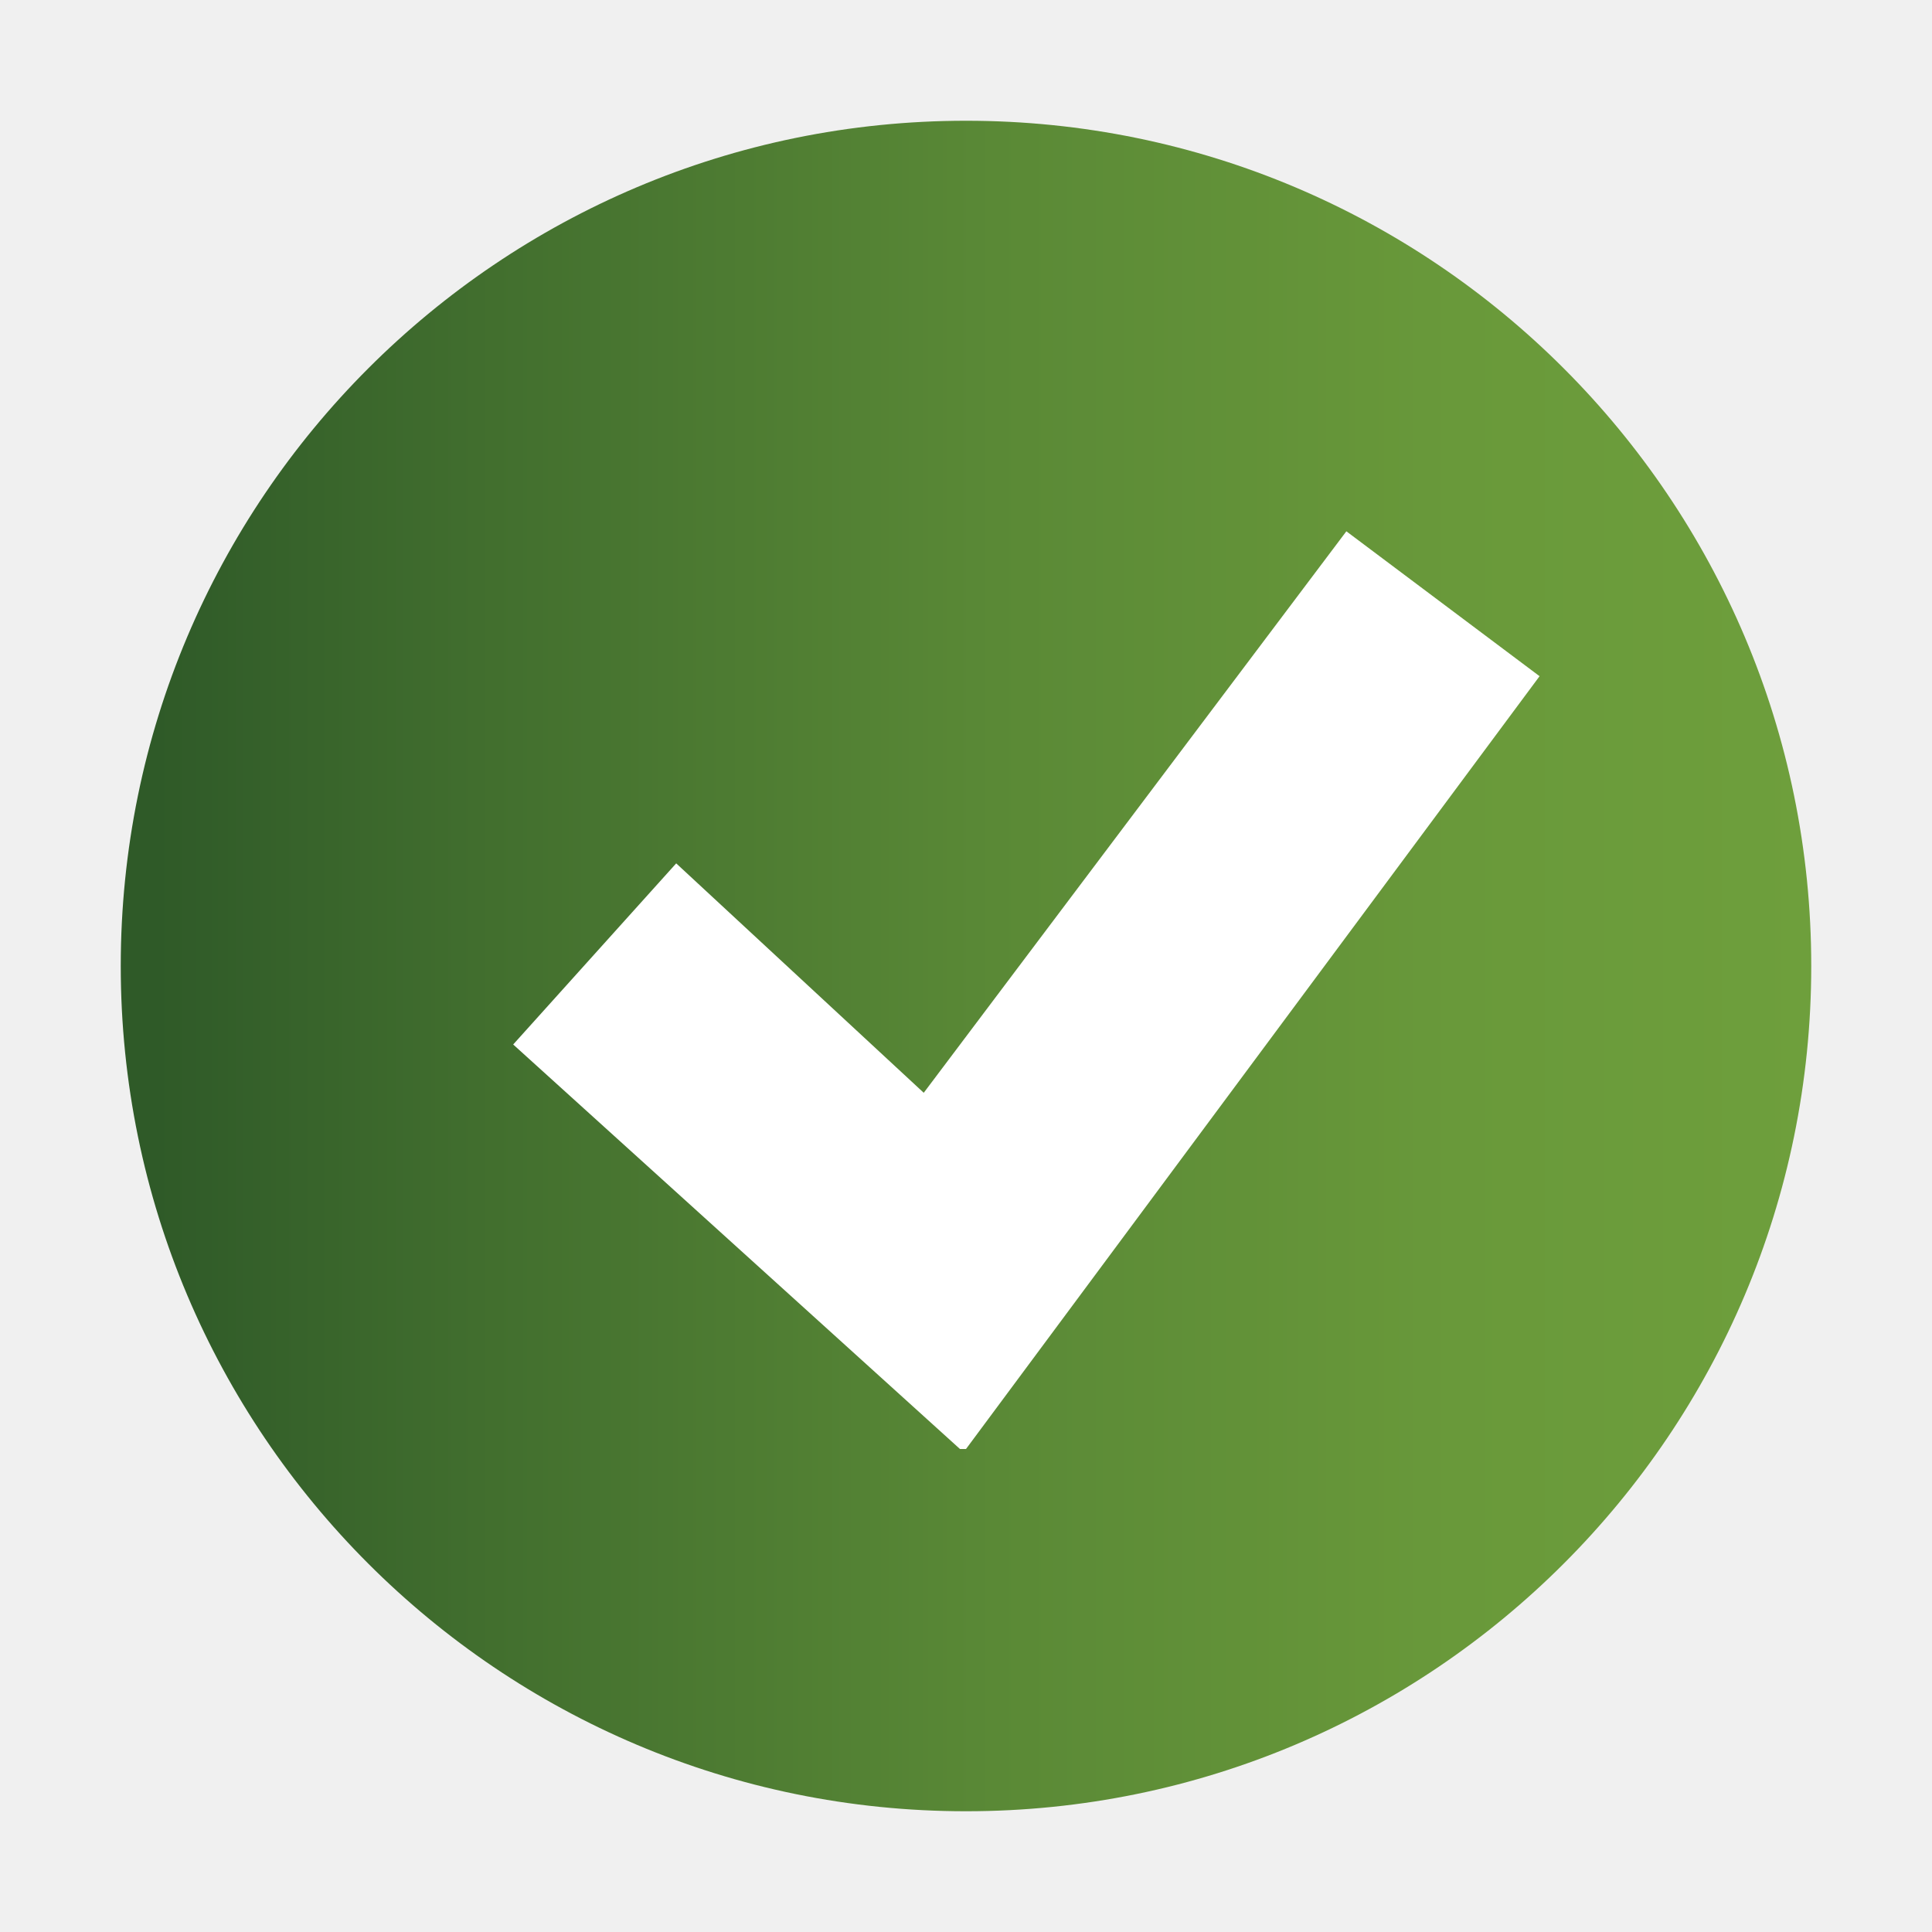
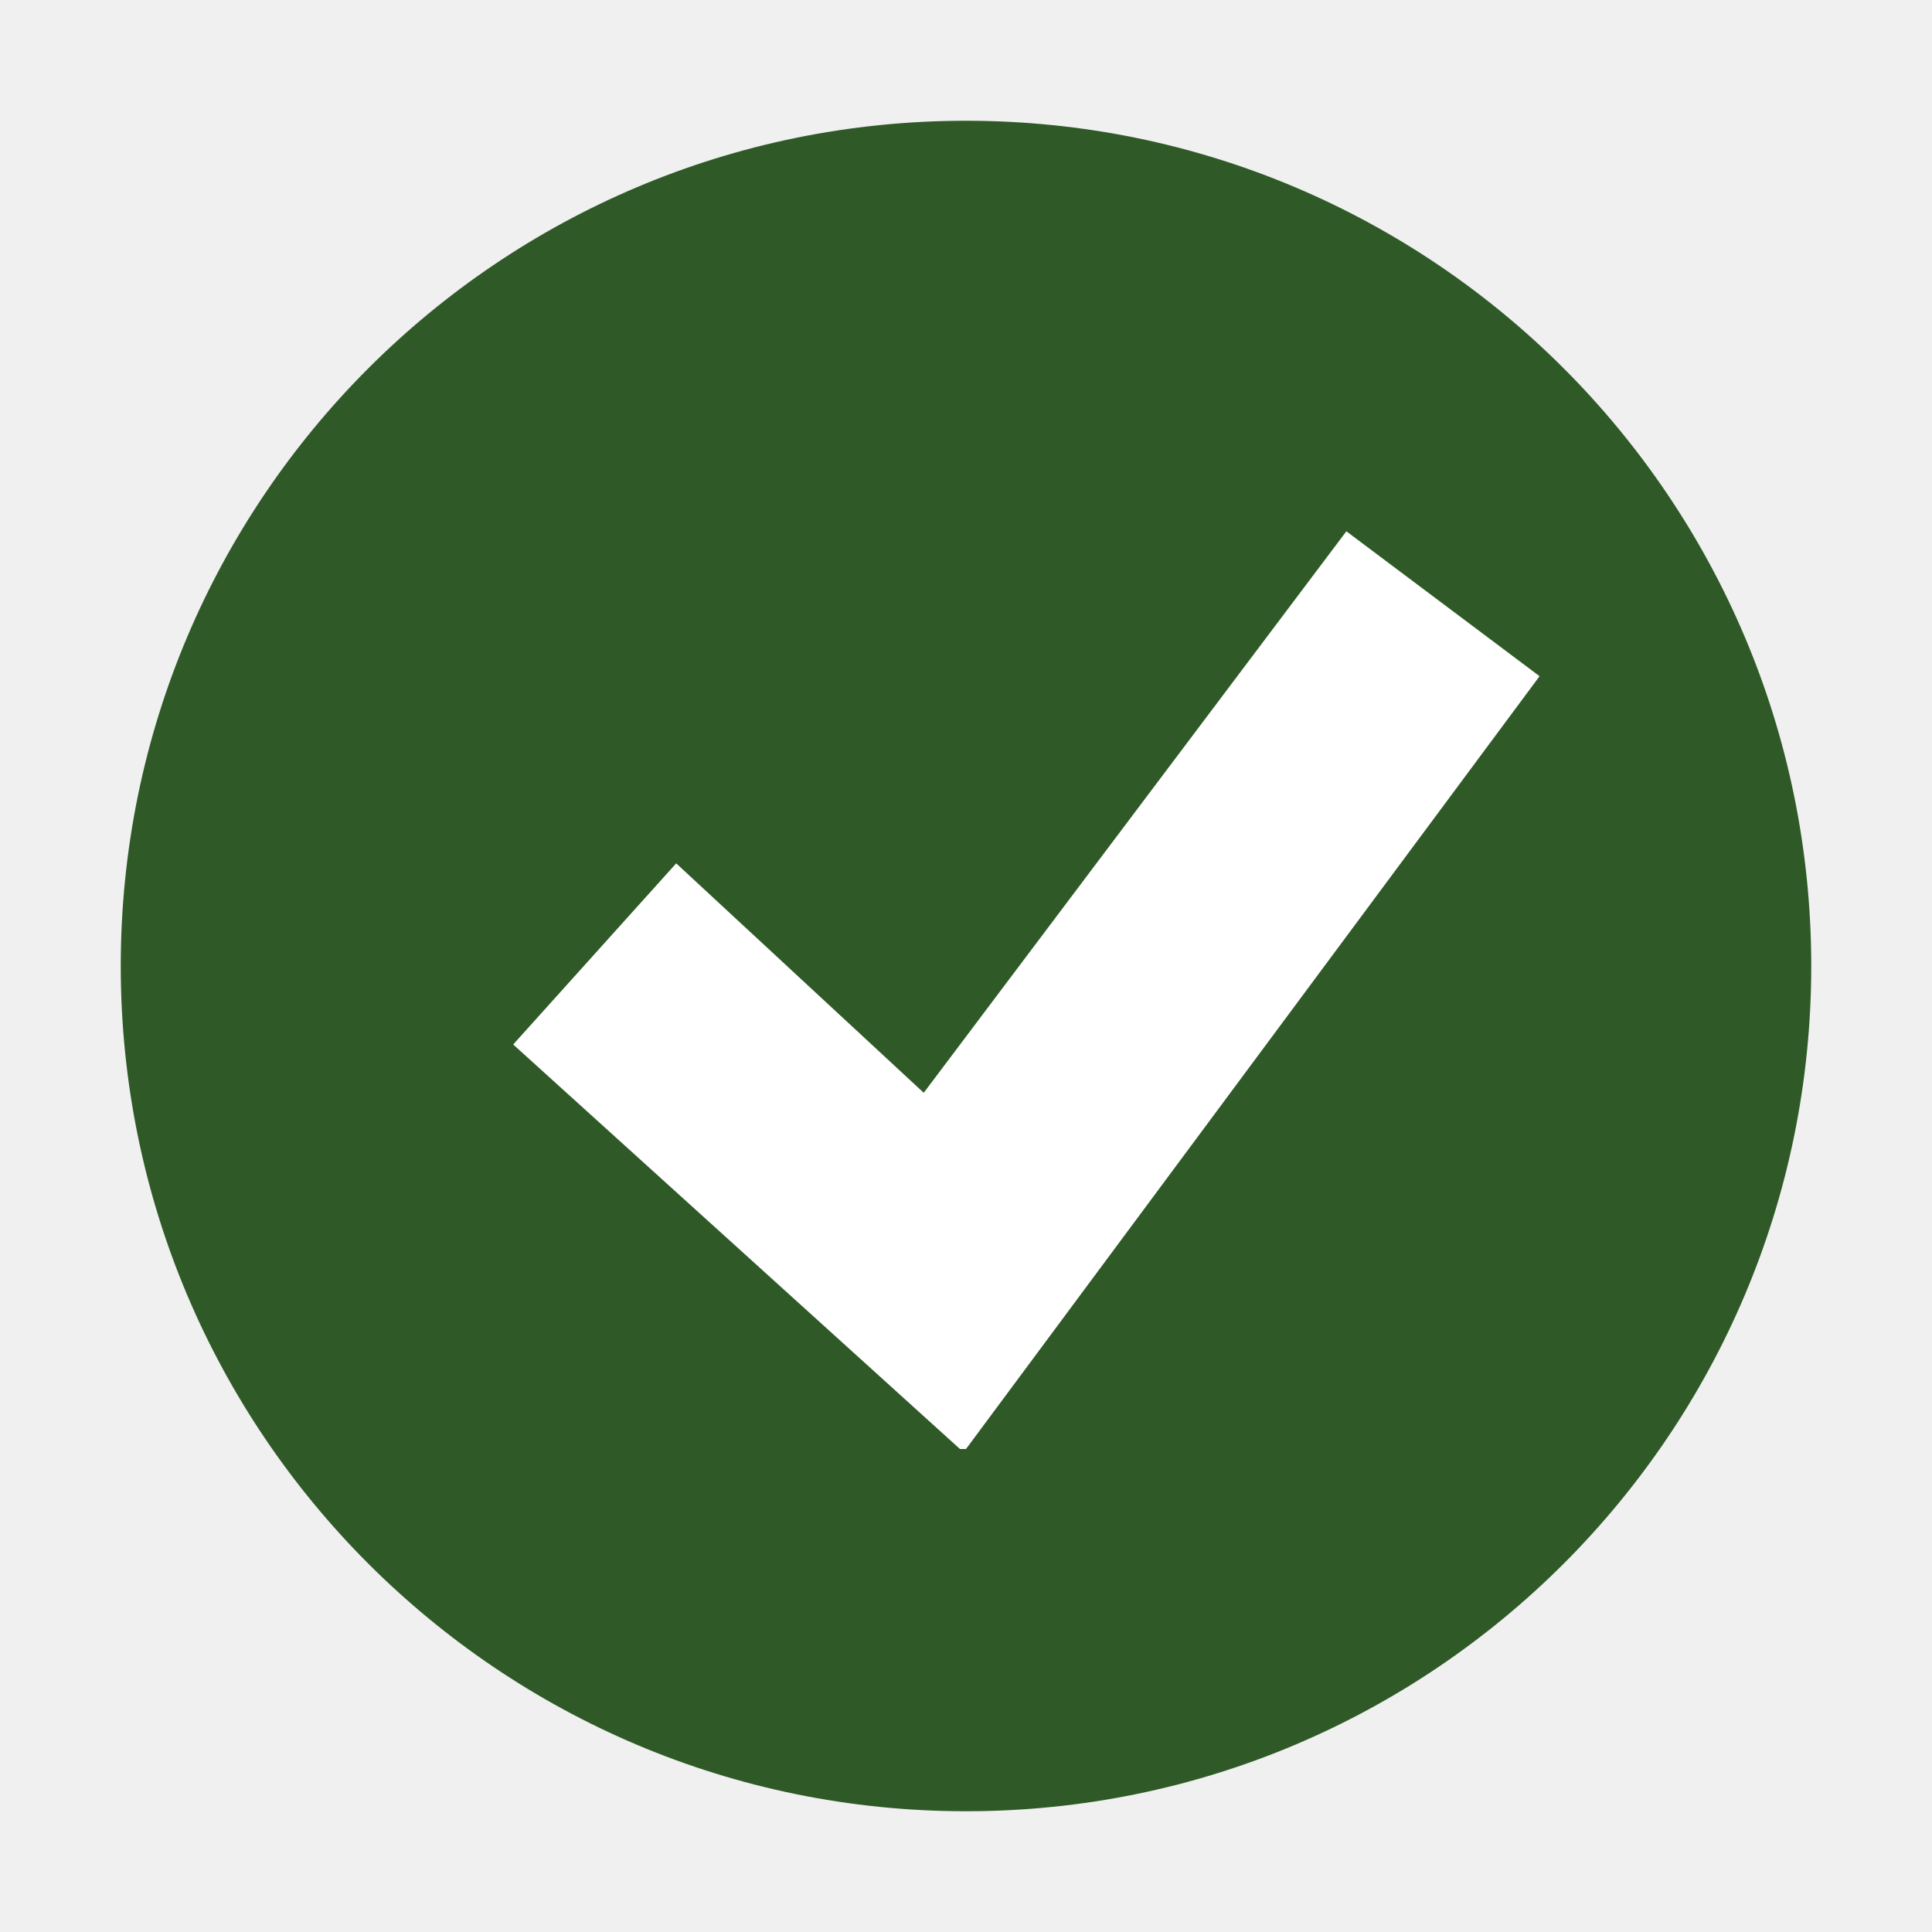
<svg xmlns="http://www.w3.org/2000/svg" xmlns:xlink="http://www.w3.org/1999/xlink" version="1.1" id="Layer_1" x="0px" y="0px" width="22px" height="22px" viewBox="0 0 32 32" enable-background="new 0 0 32 32" xml:space="preserve">
  <g>
    <defs>
      <circle id="SVGID_1_" cx="16" cy="16" r="14" />
    </defs>
    <clipPath id="SVGID_2_">
      <use xlink:href="#SVGID_1_" overflow="visible" />
    </clipPath>
    <linearGradient id="SVGID_3_" gradientUnits="userSpaceOnUse" x1="1.036" y1="33.607" x2="2.036" y2="33.607" gradientTransform="matrix(28 0 0 -28 -27 957)">
      <stop offset="0" style="stop-color:#2F5A28" />
      <stop offset="1.983430e-02" style="stop-color:#2F5A28" />
-       <stop offset="0.209" style="stop-color:#416E2E" />
-       <stop offset="0.517" style="stop-color:#5A8936" />
-       <stop offset="0.79" style="stop-color:#69993A" />
-       <stop offset="1" style="stop-color:#6E9F3C" />
+       <stop offset="0.209" style="stop-color:#2F5A28" />
+       <stop offset="0.517" style="stop-color:#2F5A28" />
+       <stop offset="0.79" style="stop-color:#2F5A28" />
+       <stop offset="1" style="stop-color:#2F5A28" />
    </linearGradient>
    <rect x="2" y="2" clip-path="url(#SVGID_2_)" fill="url(#SVGID_3_)" width="28" height="28" />
  </g>
  <polygon fill="#FFFFFF" points="25.5,11.2 22.3,8.8 15.3,18.1 11.2,14.3 8.5,17.3 15.9,24 15.9,24 16,24 " />
</svg>
